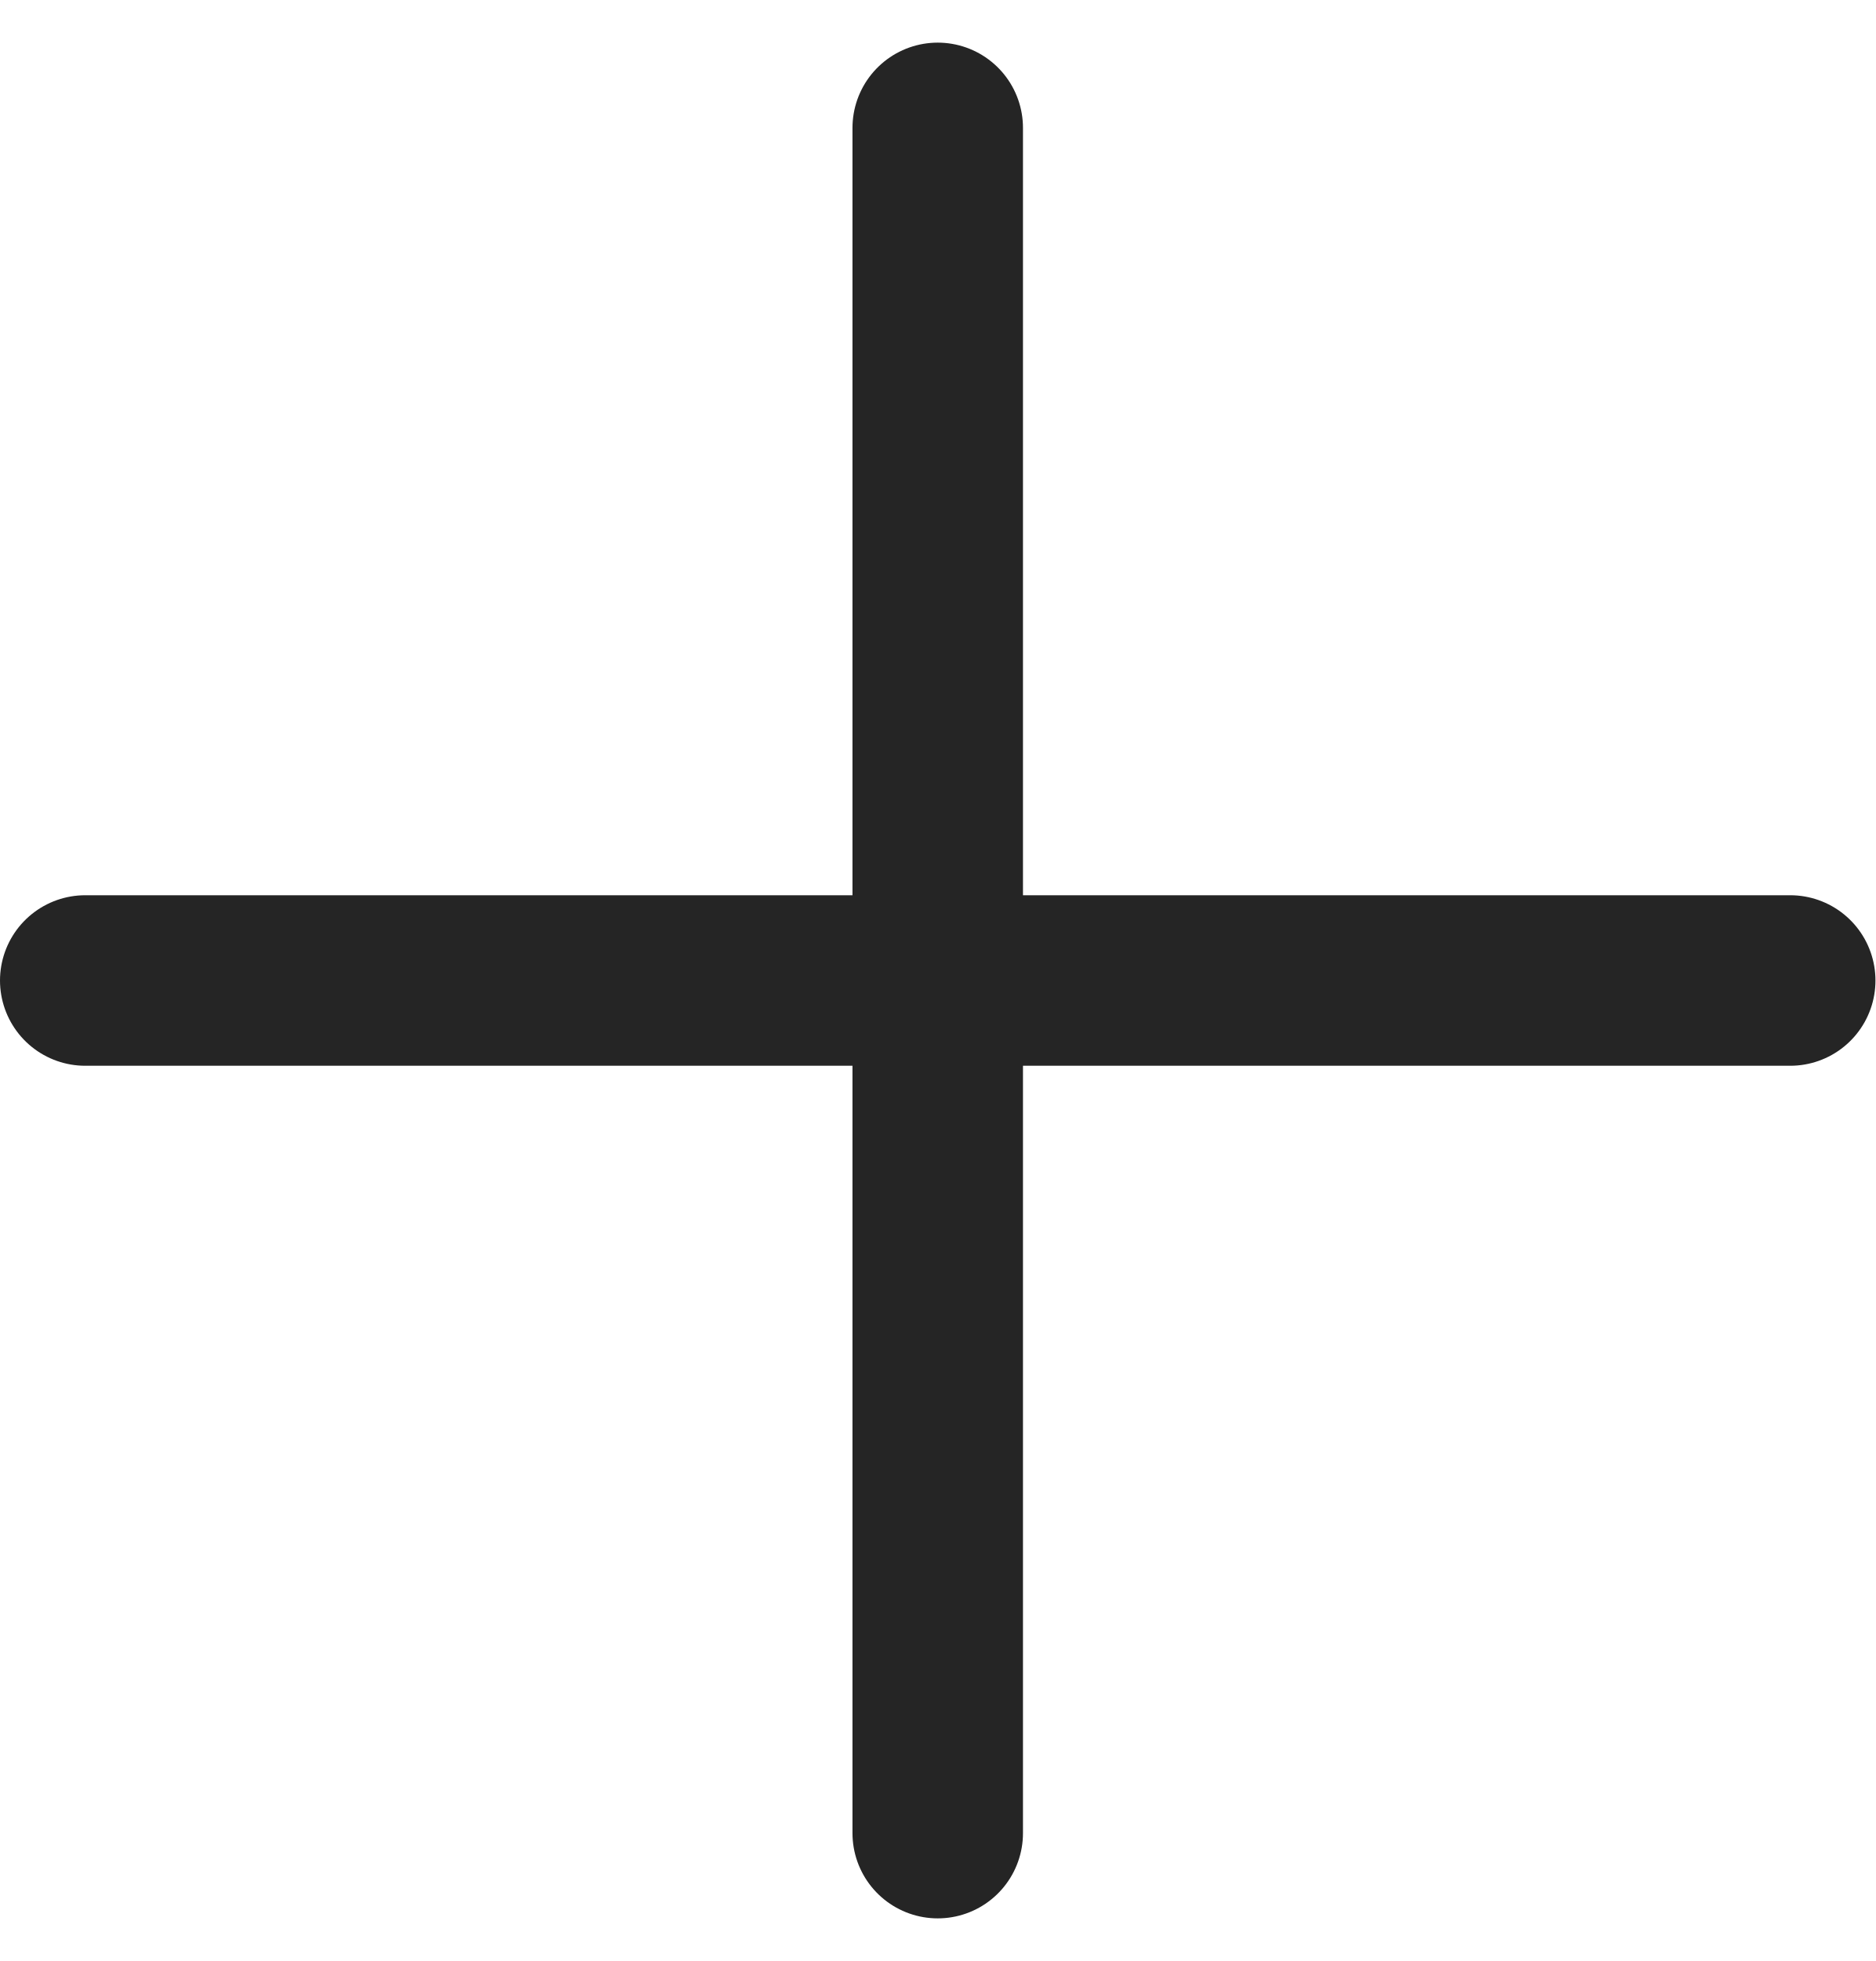
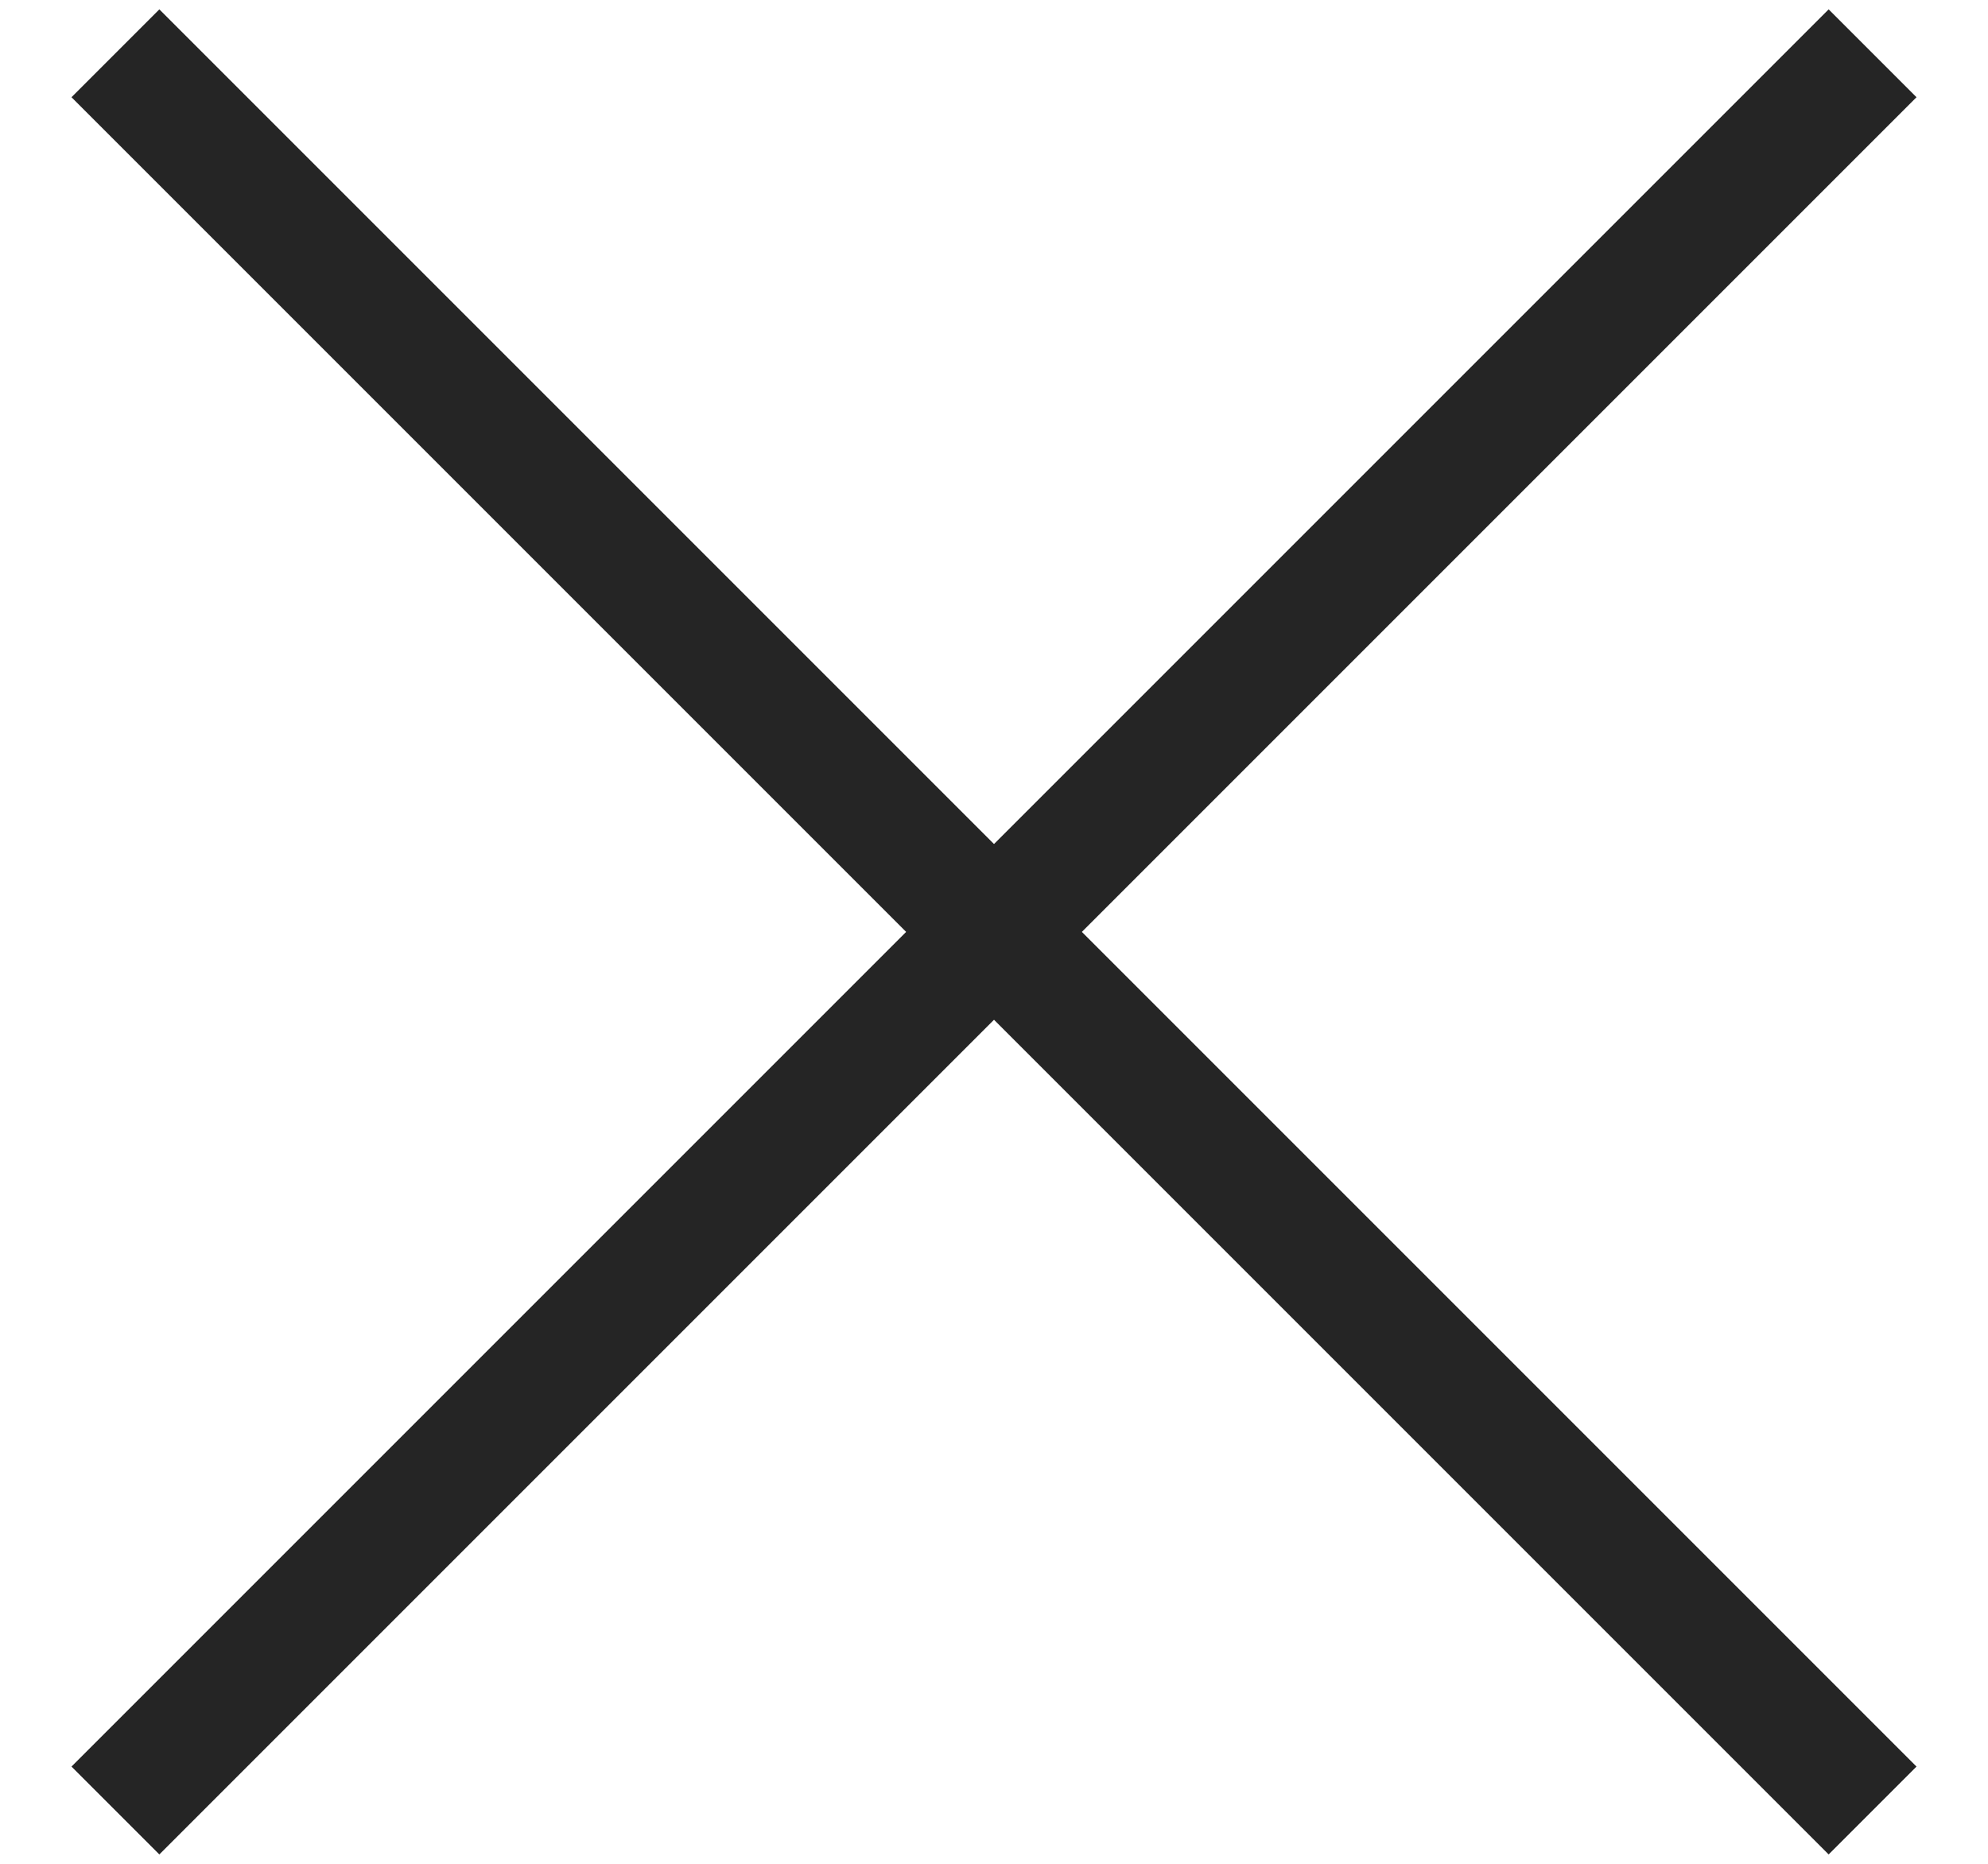
- <svg xmlns="http://www.w3.org/2000/svg" width="22px" height="23px" viewBox="0 0 22 23" version="1.1">
-   <g id="Page-1" stroke="none" stroke-width="1" fill="none" fill-rule="evenodd" stroke-linecap="round" stroke-linejoin="round">
-     <g id="menu-icon" transform="translate(1, 1)" stroke="#252525" stroke-width="2">
-       <path d="M0,10.5 L20,10.5" id="Path" transform="translate(10, 10.5) rotate(-90) translate(-10, -10.5) " />
-       <path d="M0,10.5 L20,10.5" id="Path" />
+ <svg xmlns="http://www.w3.org/2000/svg" width="16px" height="15px" viewBox="0 0 16 15" version="1.1">
+   <g id="Page-1" stroke="none" stroke-width="1" fill="none" fill-rule="evenodd">
+     <g id="menu-icon" stroke="#252525">
+       <path d="M-2,7.5 L18,7.5" id="Path" transform="translate(8, 7.5) rotate(-45) translate(-8, -7.5) " />
+       <path d="M-2,7.5 L18,7.5" id="Path" transform="translate(8, 7.5) rotate(-315) translate(-8, -7.5) " />
    </g>
  </g>
</svg>
